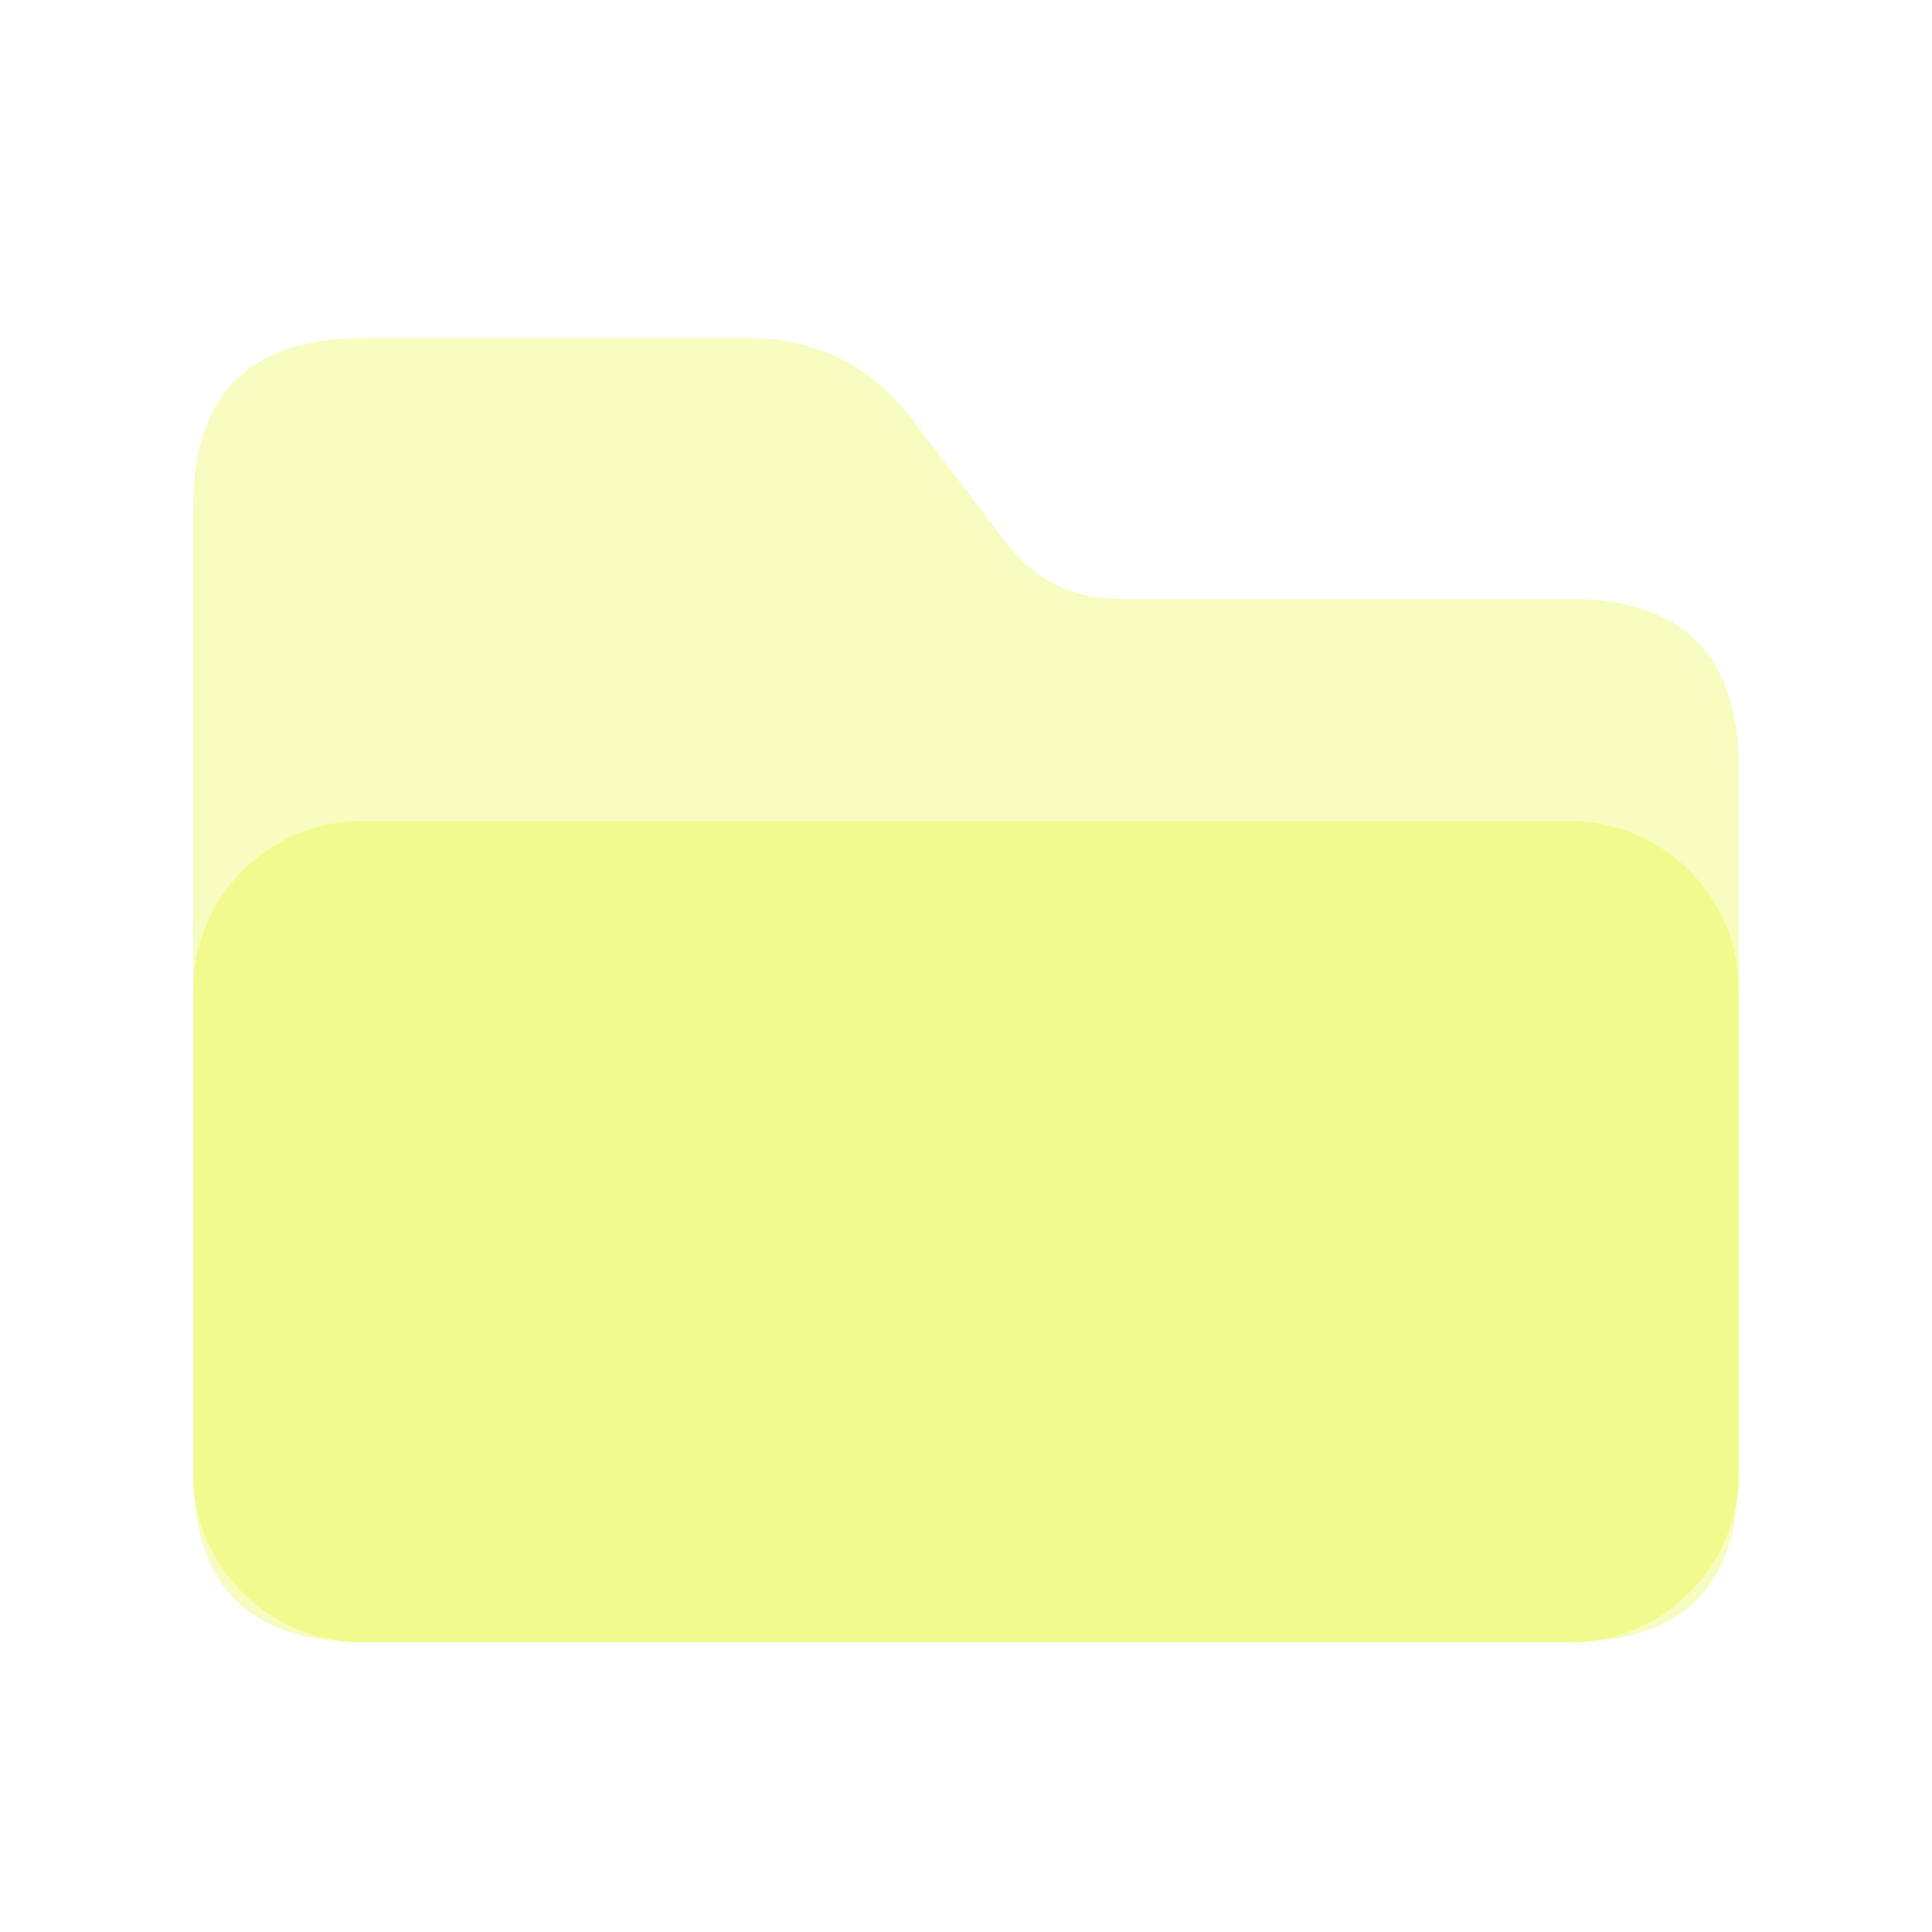
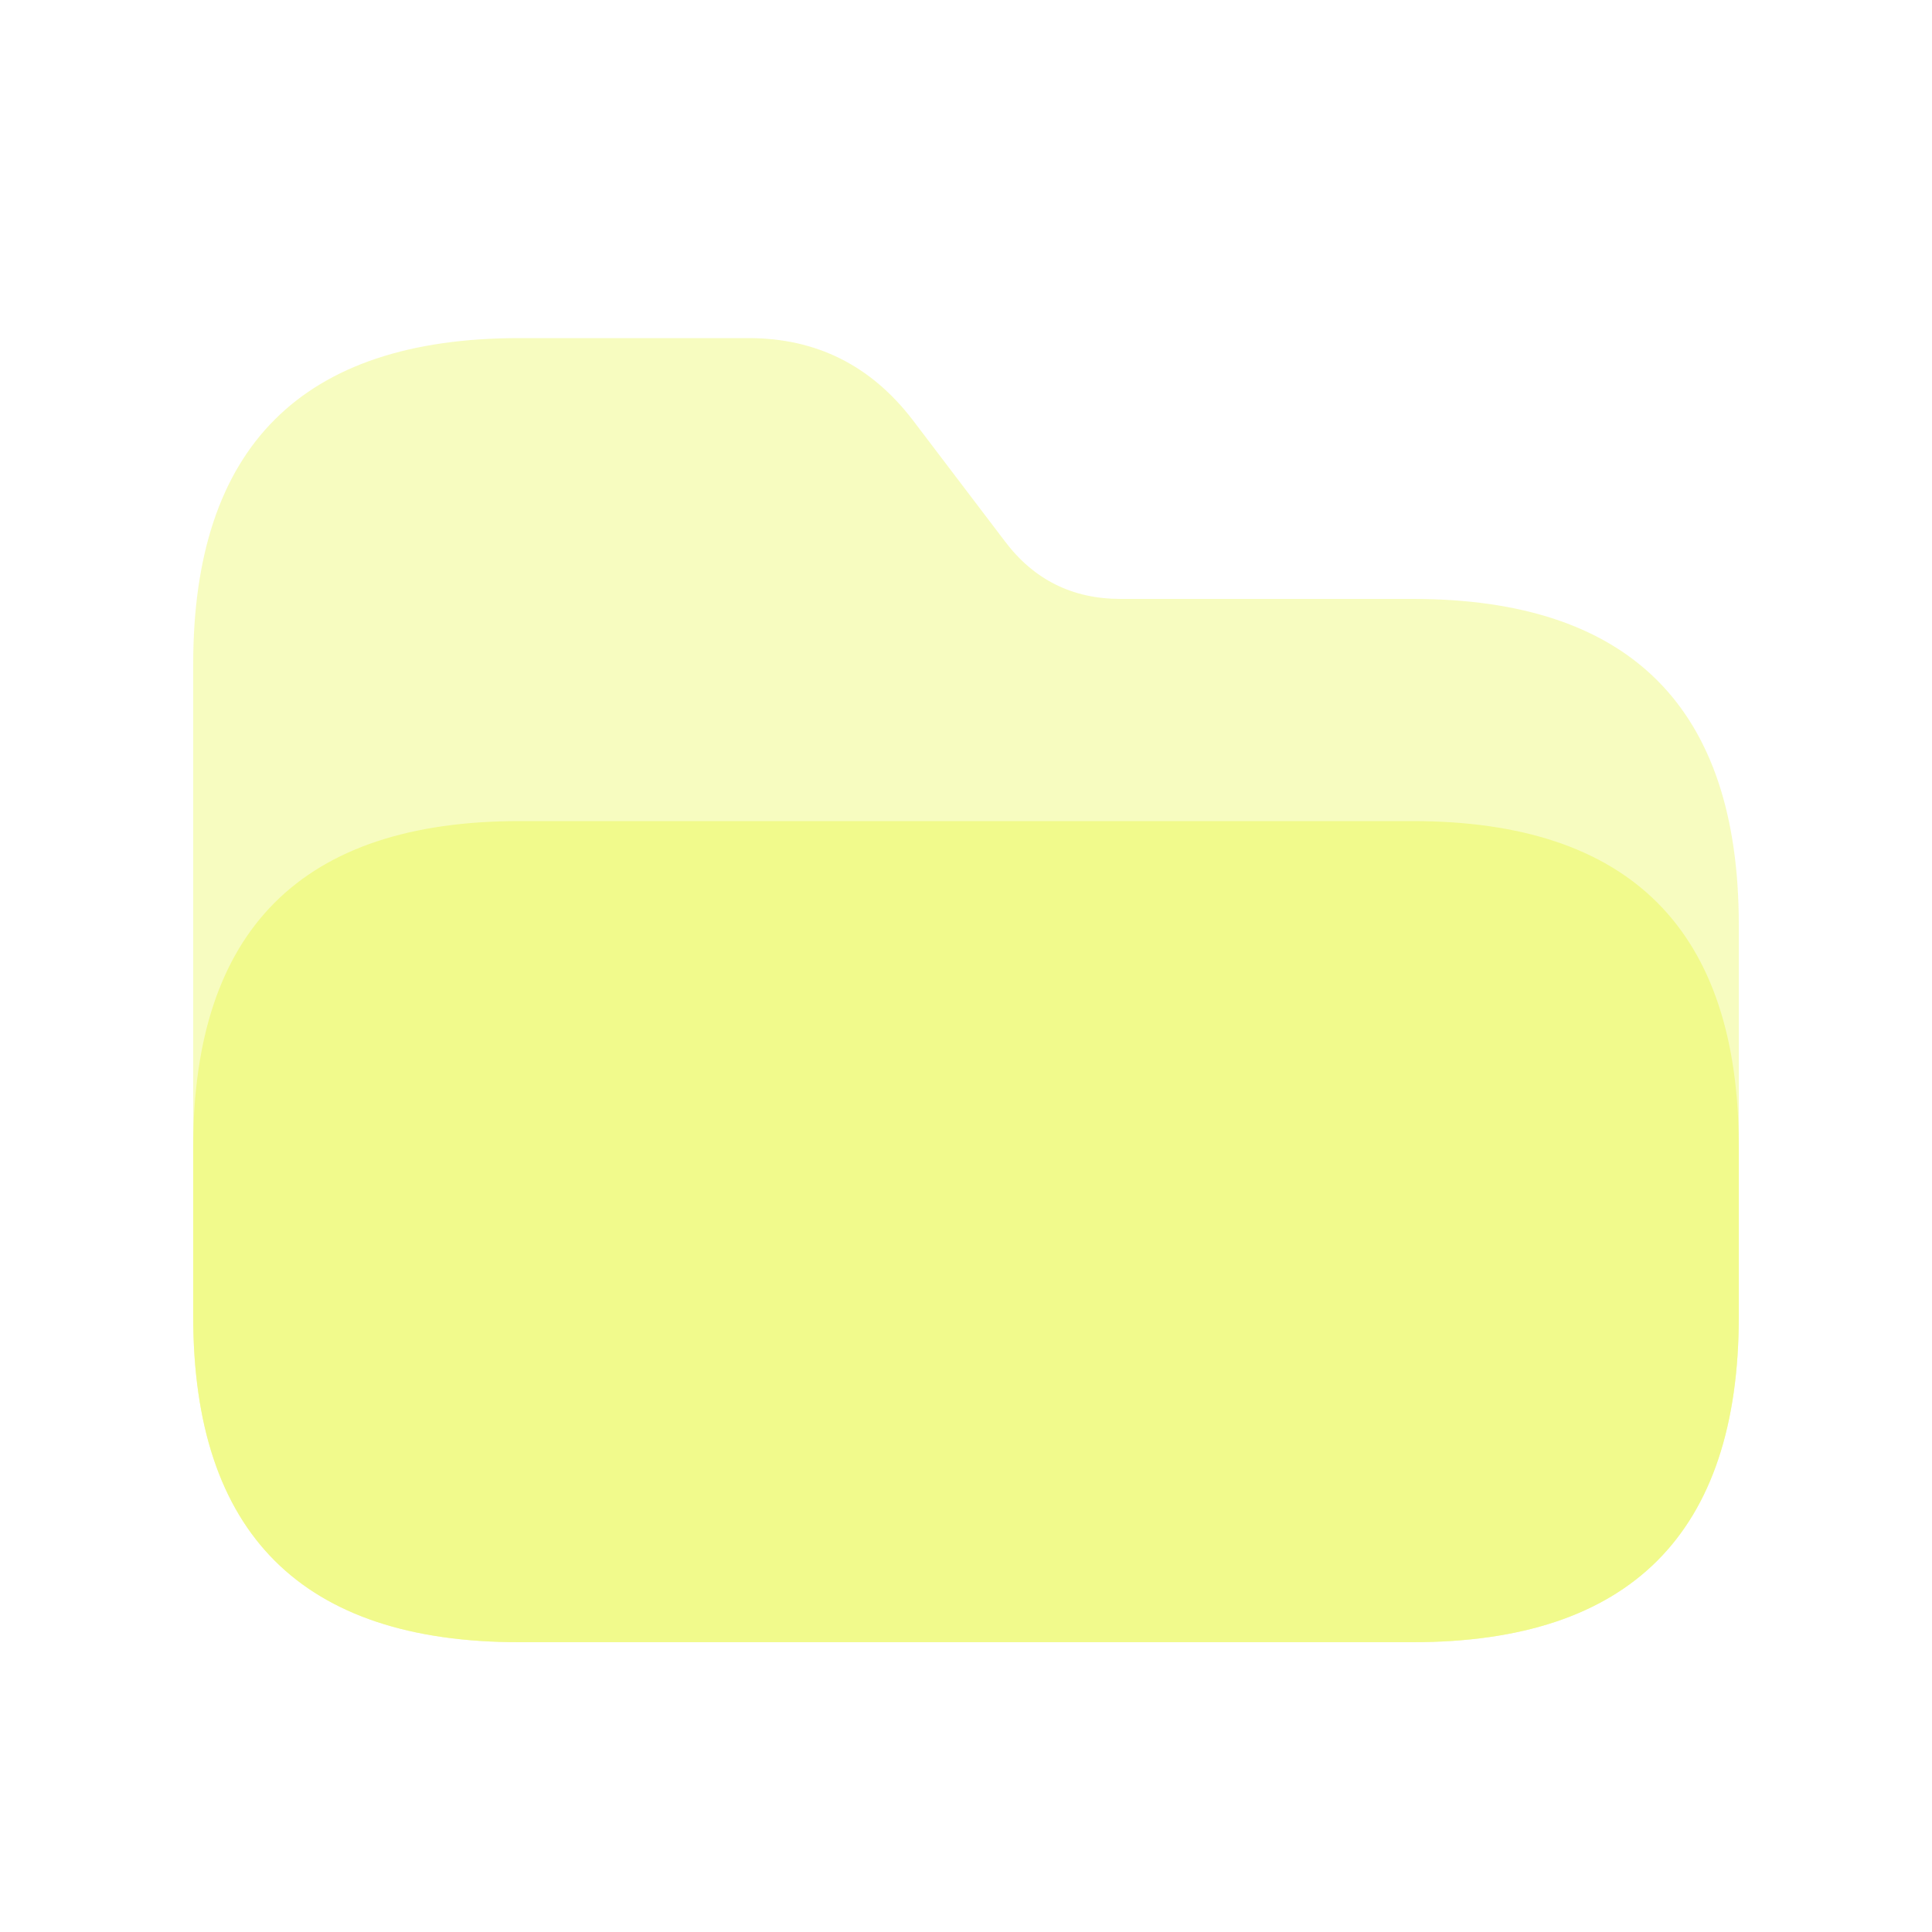
<svg xmlns="http://www.w3.org/2000/svg" width="40" height="40" viewBox="0 0 40 40">
-   <path fill="#f1fa8c" opacity="0.55" d="M4 30.5 L4 10.5 Q4 7 7.5 7 L15.5 7 Q17.6 7 18.9 8.7 L20.8 11.2 Q21.7 12.4 23.2 12.4 L32.5 12.4 Q36 12.4 36 15.9 L36 30.5 Q36 34 32.5 34 L7.5 34 Q4 34 4 30.5 Z" />
-   <rect fill="#f1fa8c" x="4" y="17" width="32" height="17" rx="3.5" />
+   <path fill="#f1fa8c" opacity="0.55" d="M4 13.75 C4 9.25 6.25 7 10.75 7 L15.5 7 Q17.6 7 18.9 8.7 L20.8 11.2 Q21.7 12.4 23.2 12.4 L29.25 12.4 C33.75 12.4 36 14.65 36 19.15 L36 27.25 C36 31.75 33.75 34 29.25 34 L10.75 34 C6.25 34 4 31.75 4 27.25 Z" />
+   <path fill="#f1fa8c" d="M10.75 17 L29.25 17 C33.75 17 36 19.25 36 23.75 L36 27.25 C36 31.75 33.75 34 29.25 34 L10.75 34 C6.25 34 4 31.75 4 27.25 L4 23.75 C4 19.25 6.25 17 10.75 17 Z" />
</svg>
